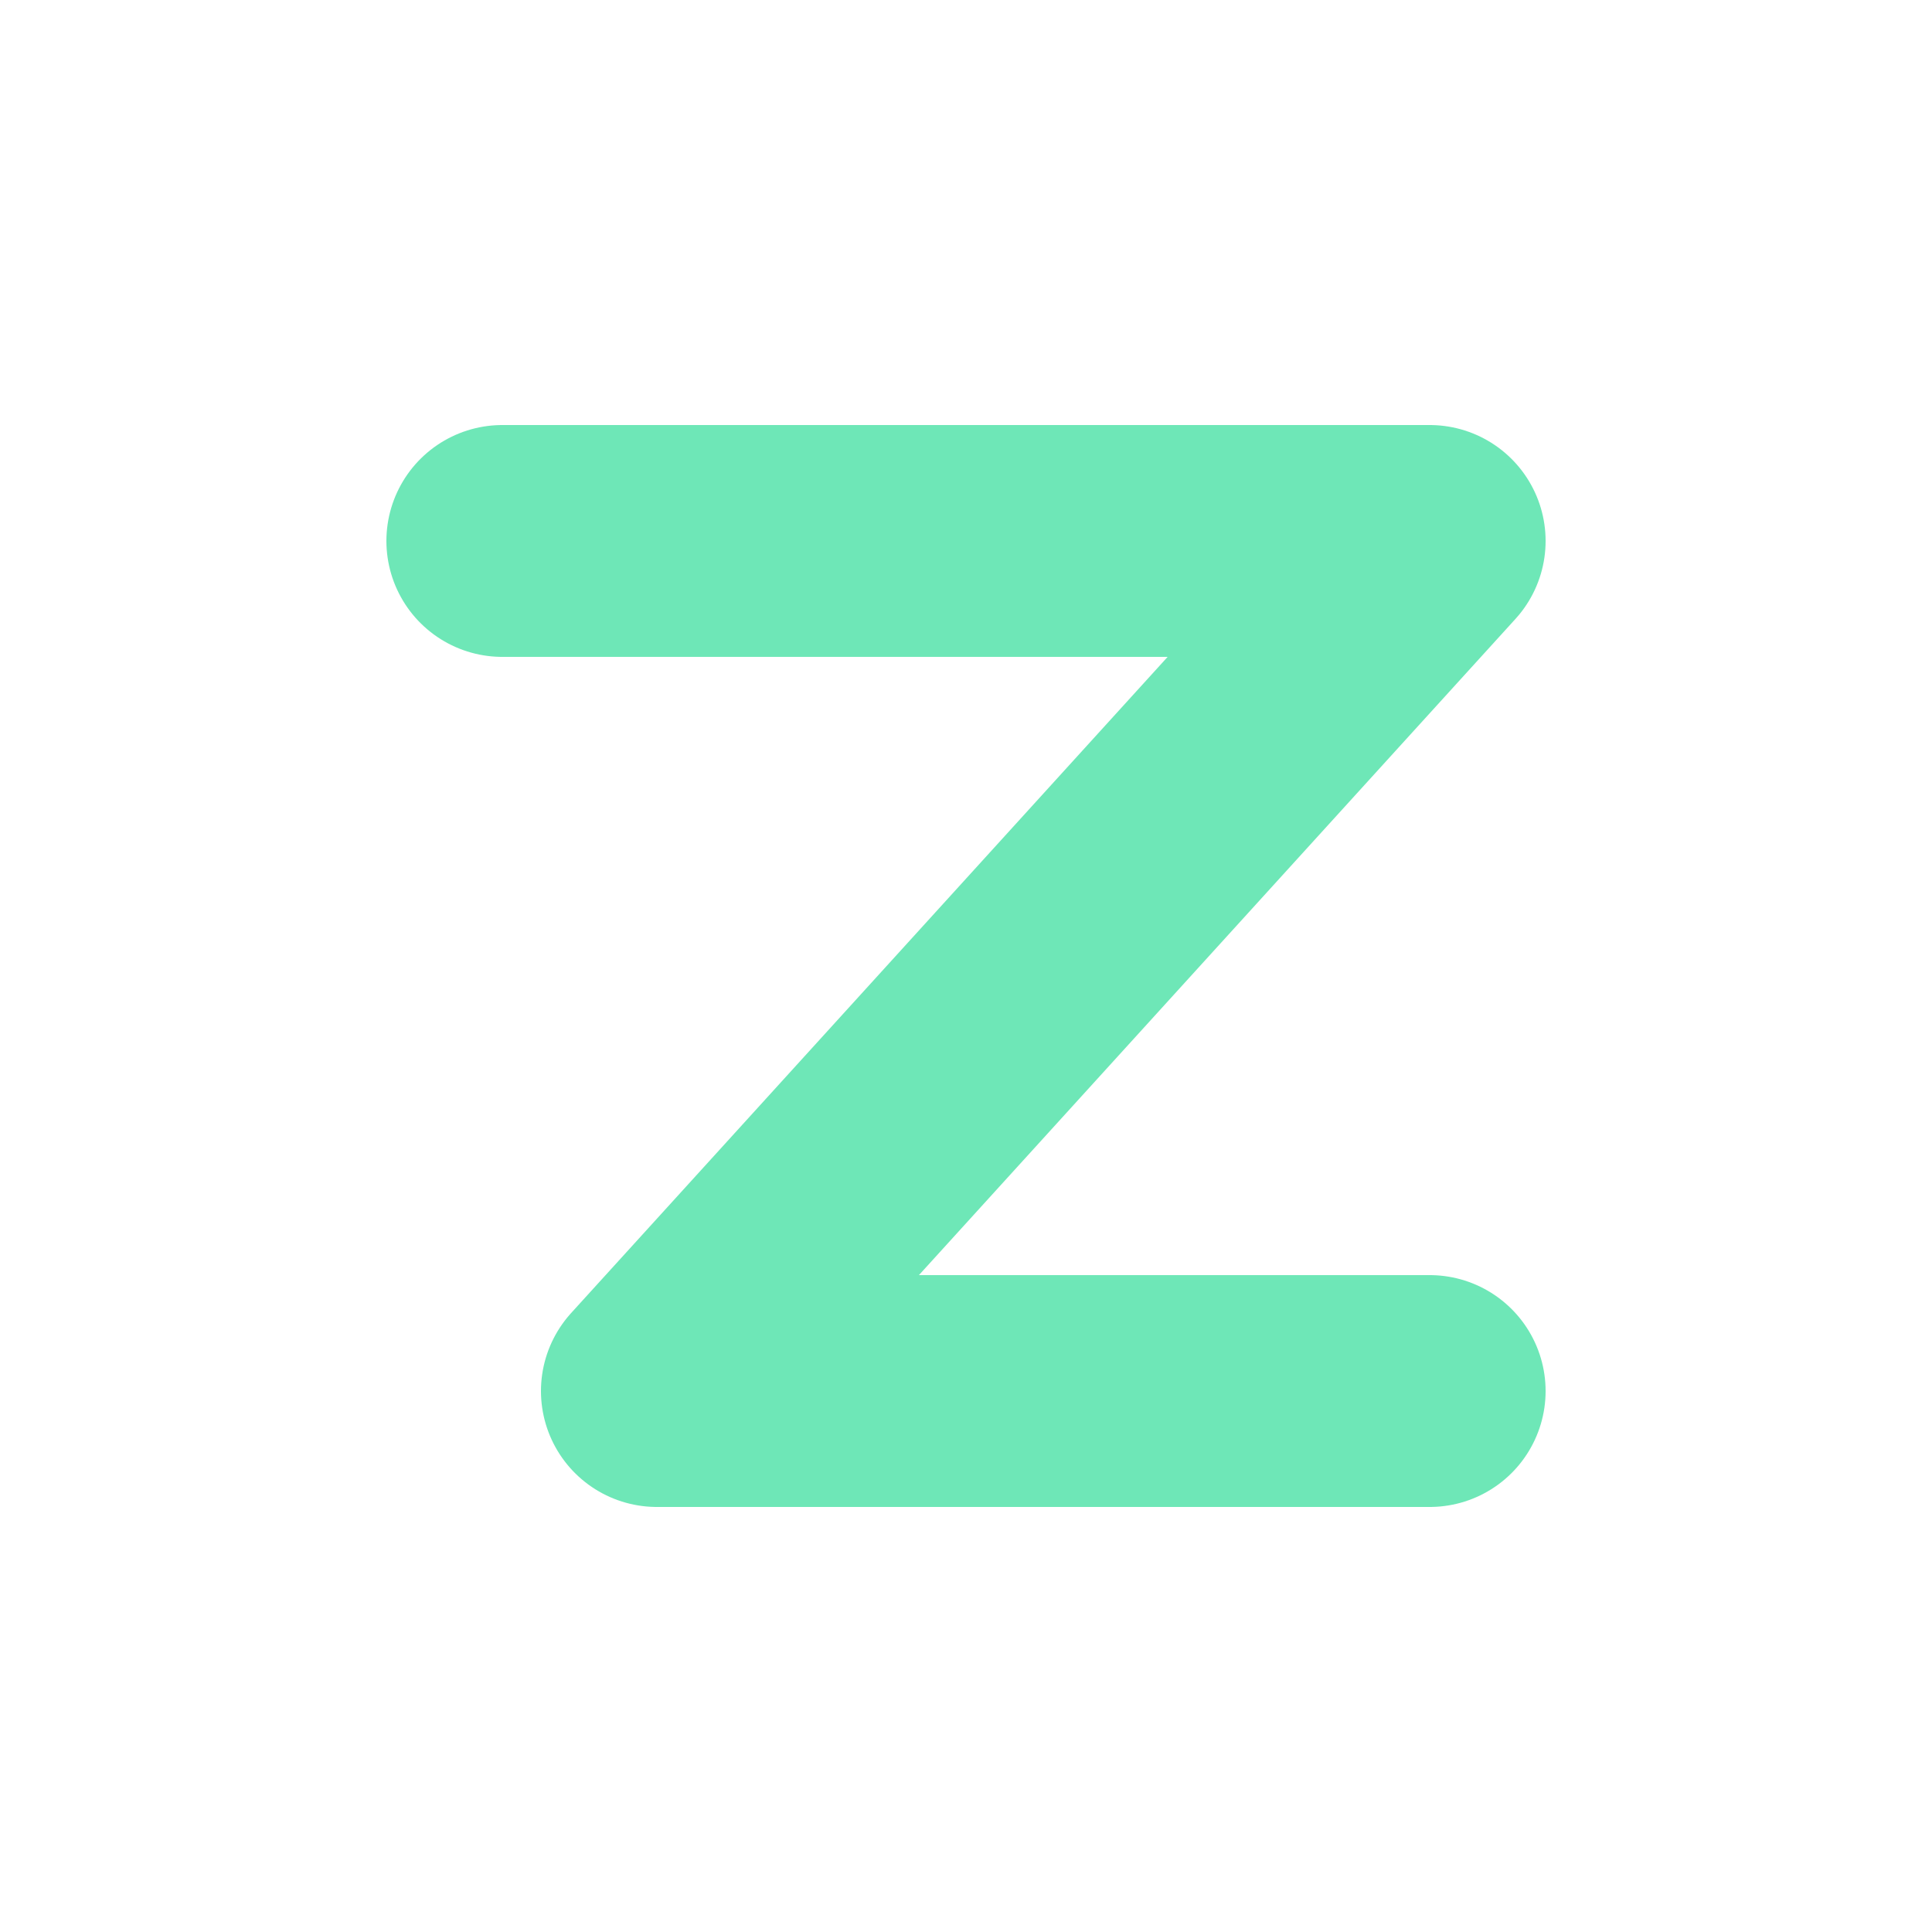
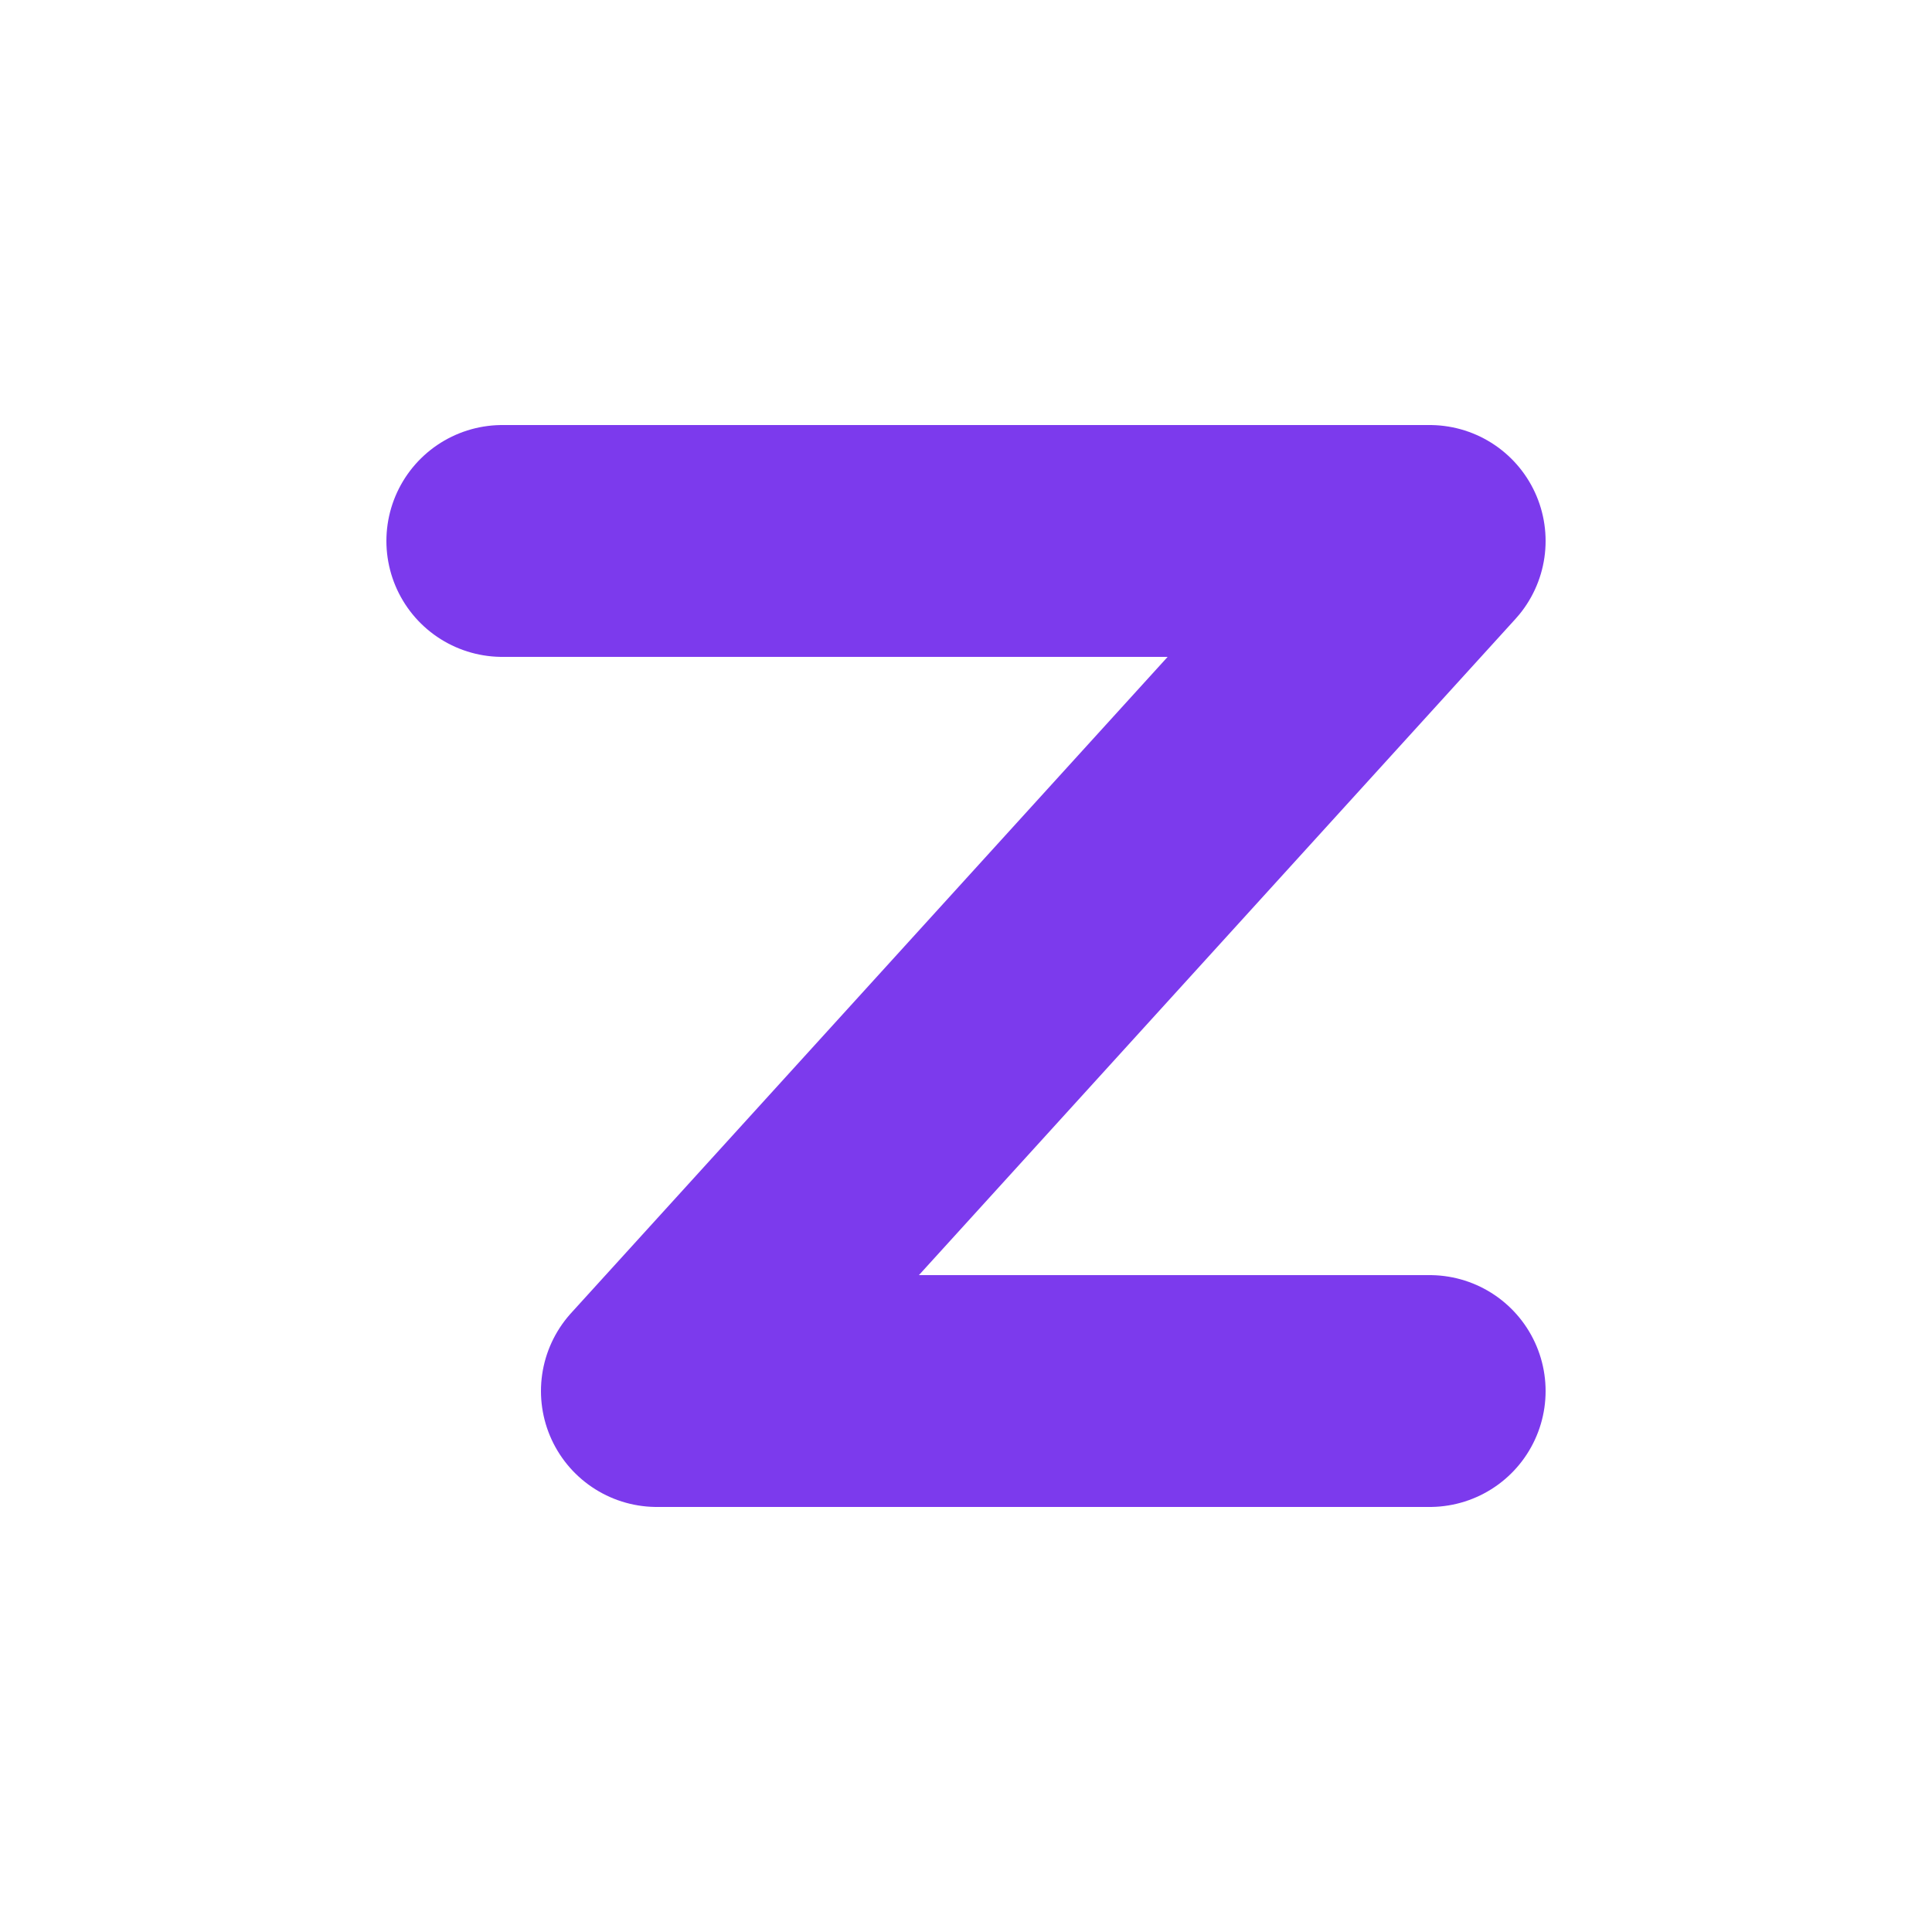
<svg xmlns="http://www.w3.org/2000/svg" viewBox="0 0 100 100" aria-label="Zoralis">
-   <path d="M26 28H74L34 72H74" fill="none" stroke="#6EE7B7" stroke-width="12" stroke-linecap="round" stroke-linejoin="round" />
+   <path d="M26 28H74L34 72H74" fill="none" stroke="#7C3AED" stroke-width="12" stroke-linecap="round" stroke-linejoin="round" />
</svg>
